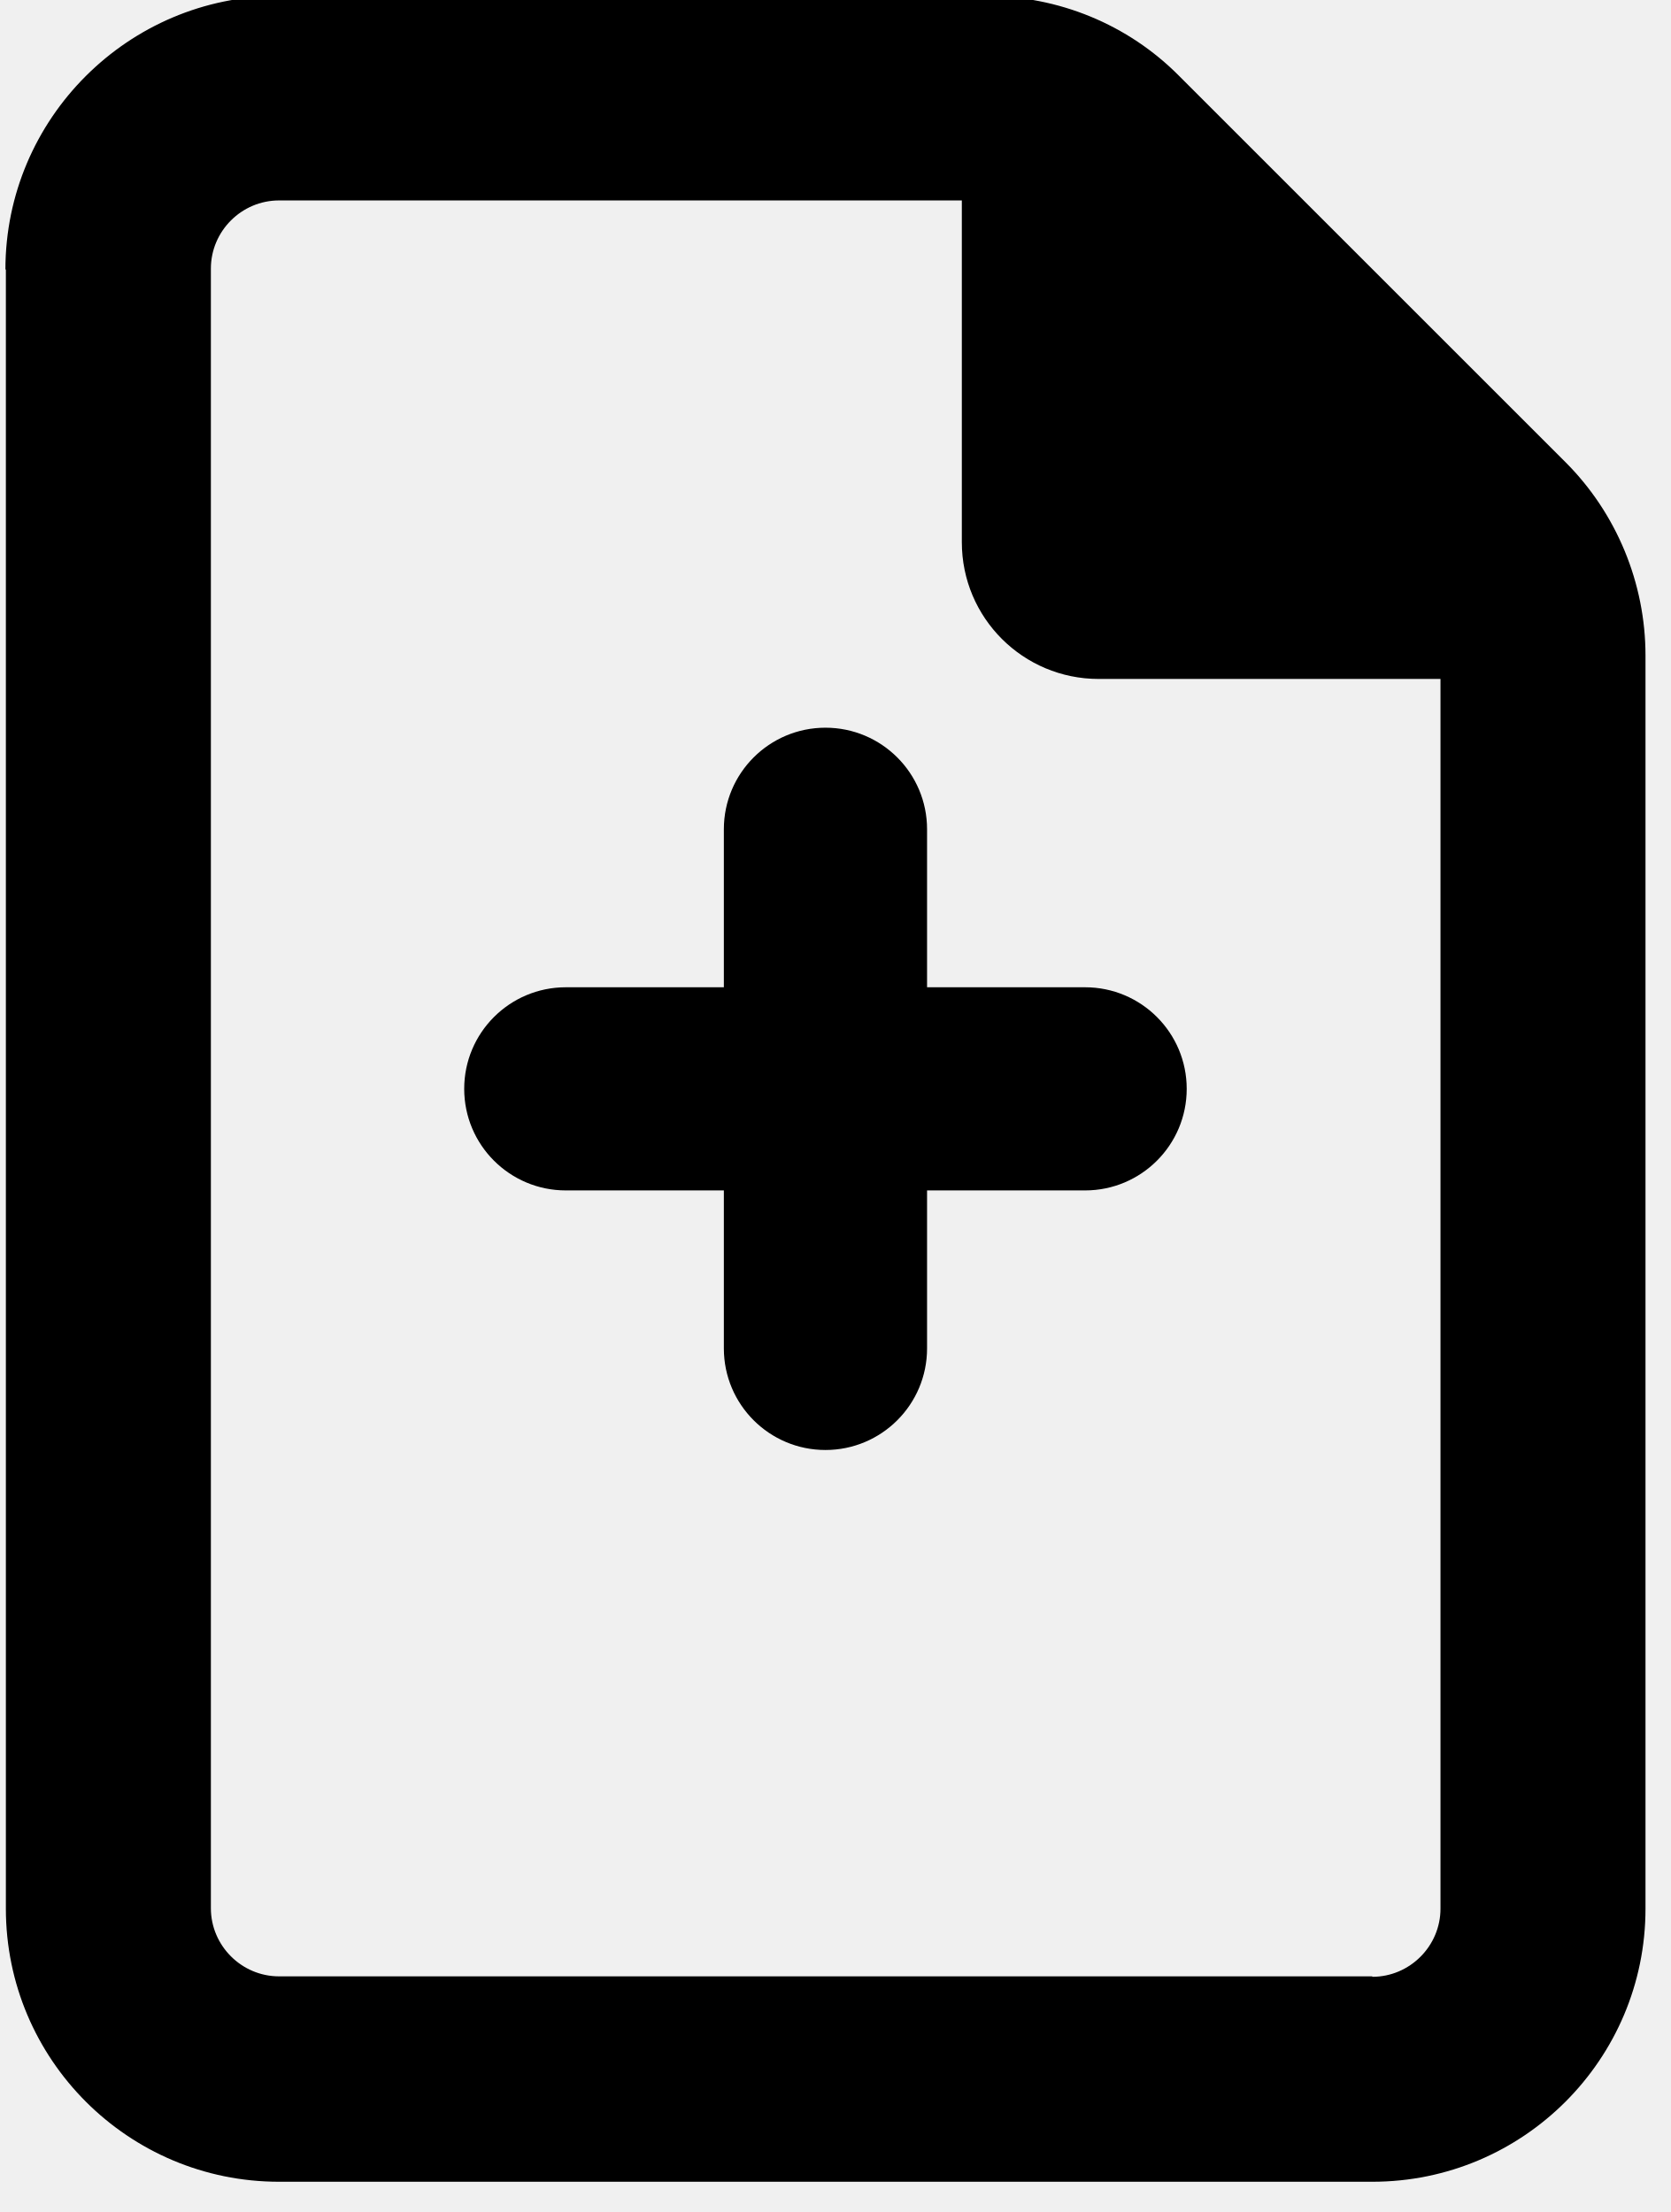
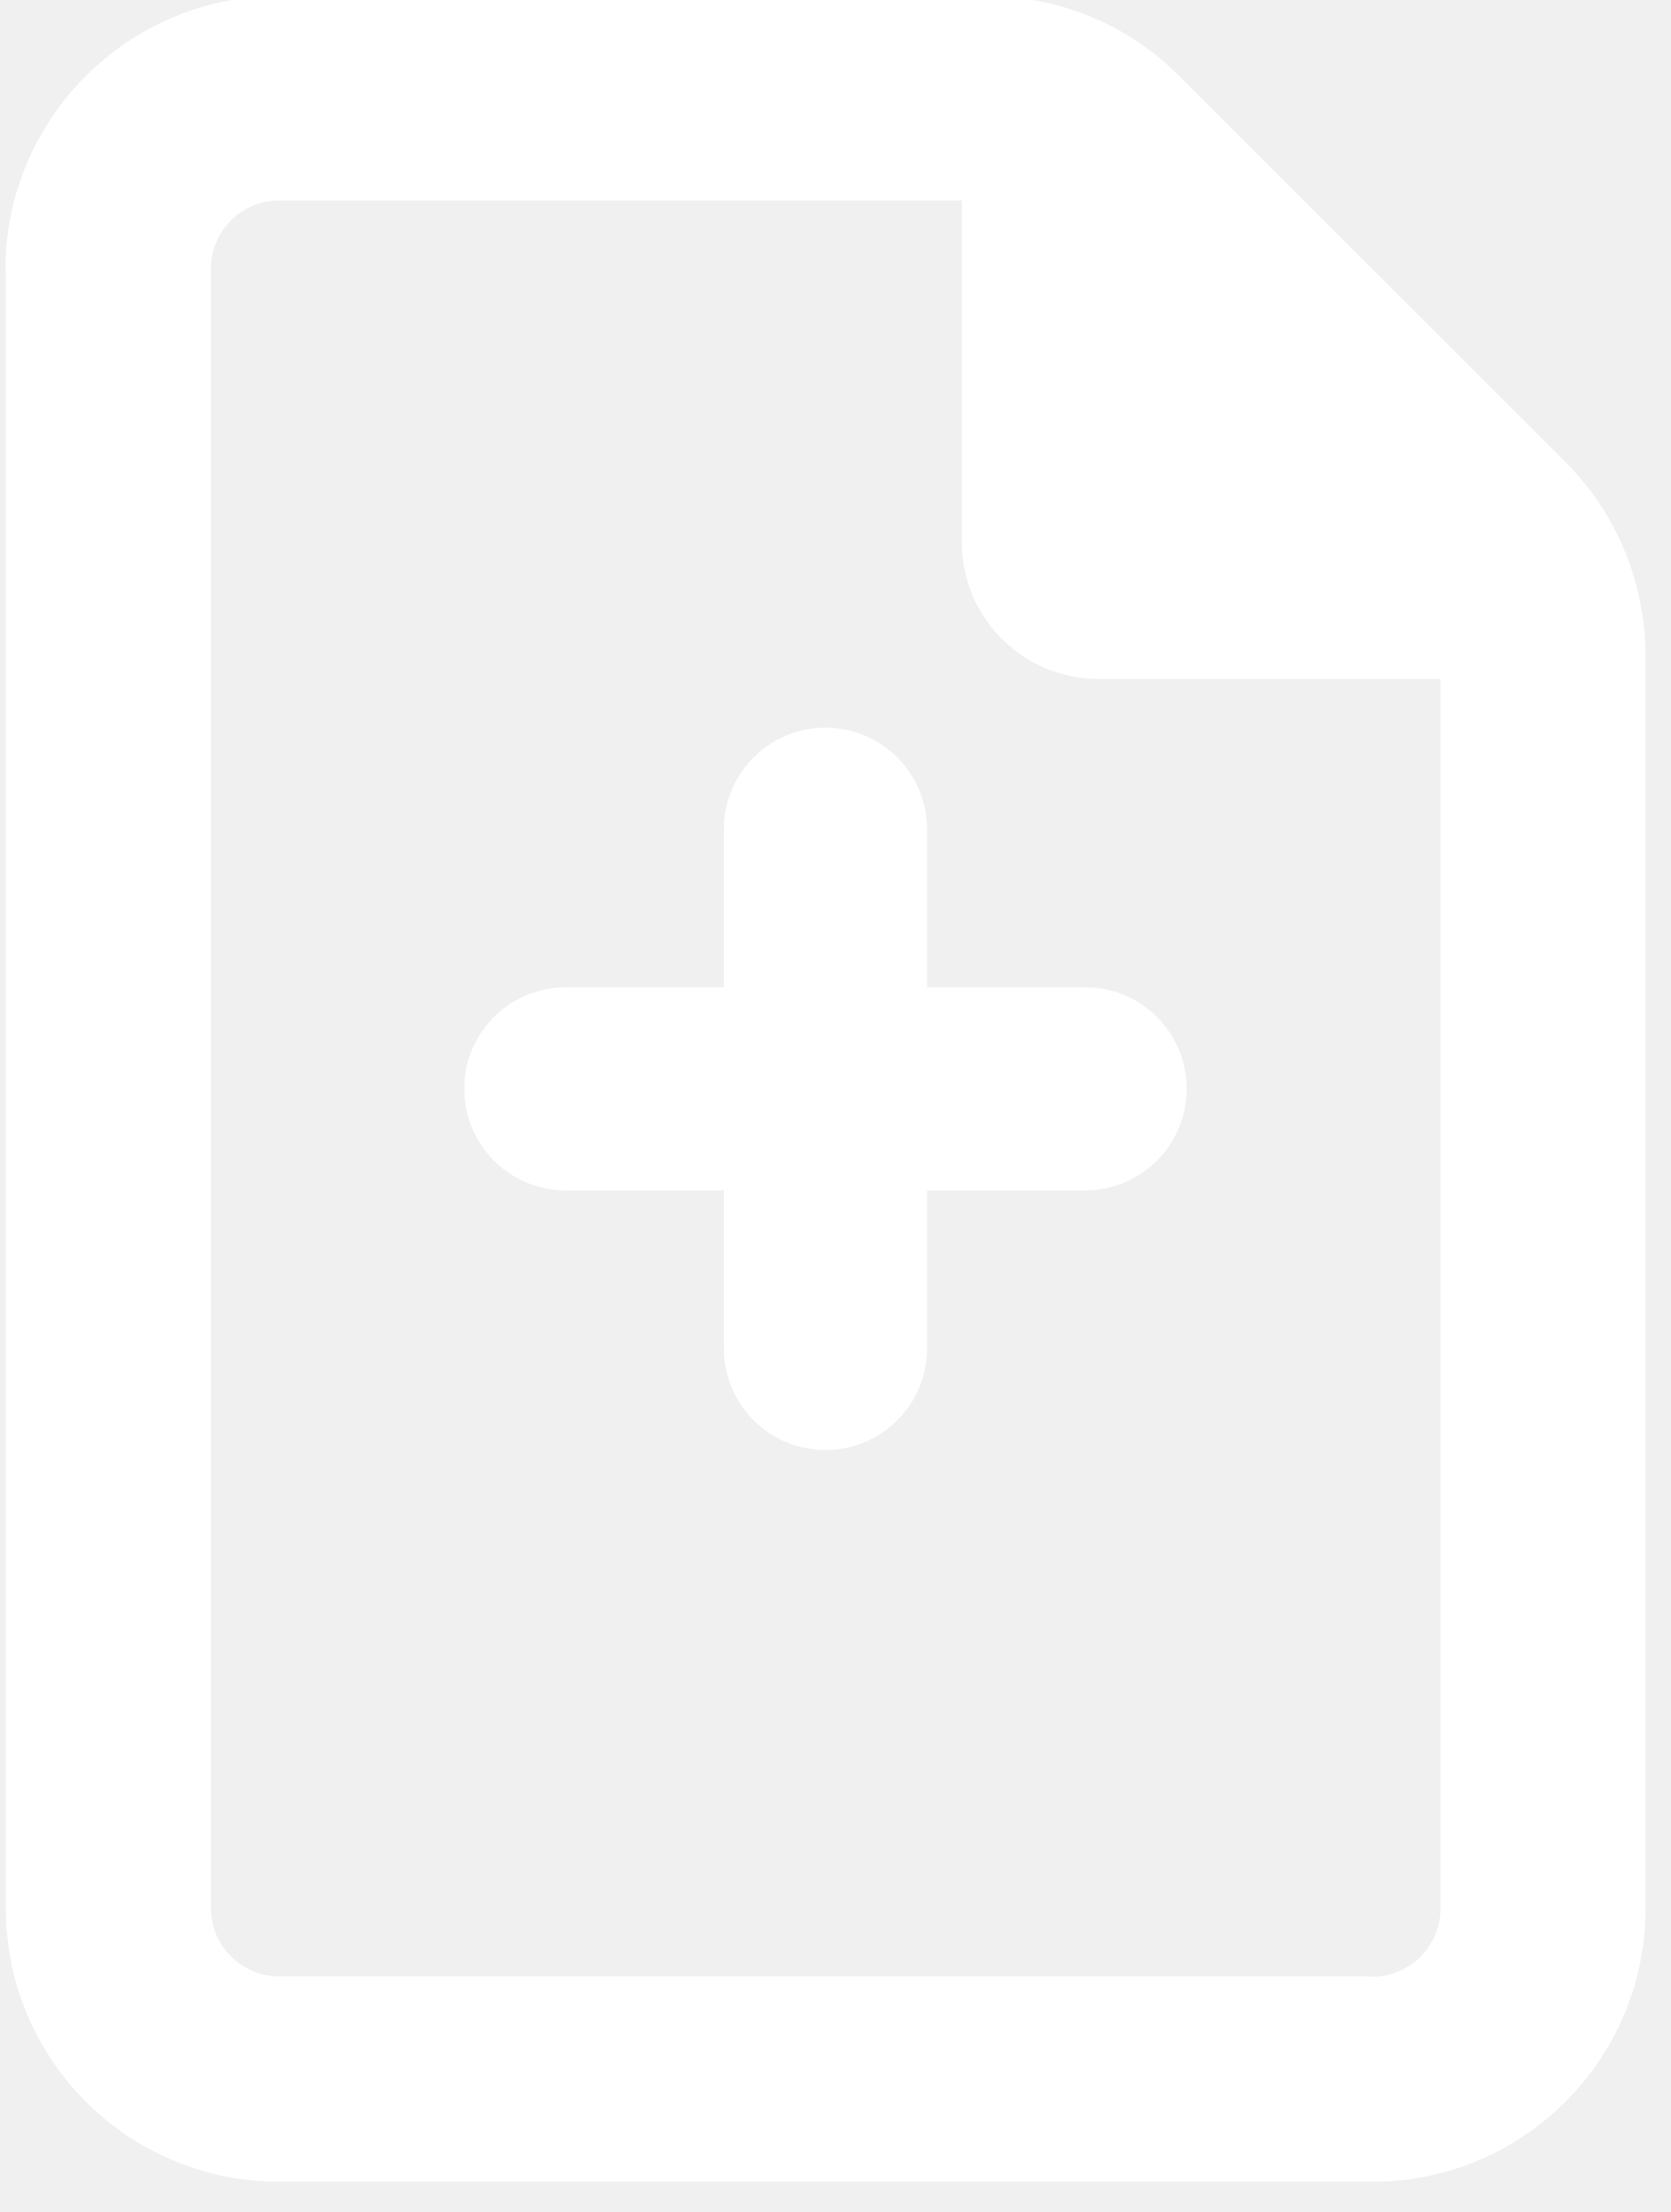
<svg xmlns="http://www.w3.org/2000/svg" id="a" data-name="圖層 1" viewBox="0 0 37 49">
+   <style>
+     * { fill: #fff; }
+   </style>
  <path d="m30.39,43.79c.83,0,1.51-.68,1.51-1.51V15.04h-7.57c-1.67,0-3.03-1.35-3.03-3.03v-7.57H6.18c-.83,0-1.51.68-1.51,1.51v36.32c0,.83.68,1.51,1.51,1.51h24.21ZM.12,5.97C.12,2.63,2.84-.09,6.18-.09h15.65c1.61,0,3.15.63,4.28,1.77l8.56,8.56c1.13,1.13,1.77,2.68,1.77,4.28v27.76c0,3.34-2.71,6.05-6.05,6.05H6.18c-3.34,0-6.05-2.71-6.05-6.05V5.97Z" />
  <rect x="10.28" y="21.87" width="16" height="4.5" rx="2.25" ry="2.25" />
  <rect x="10.28" y="21.87" width="16" height="4.5" rx="2.25" ry="2.25" transform="translate(-5.84 42.4) rotate(-90)" />
</svg>
